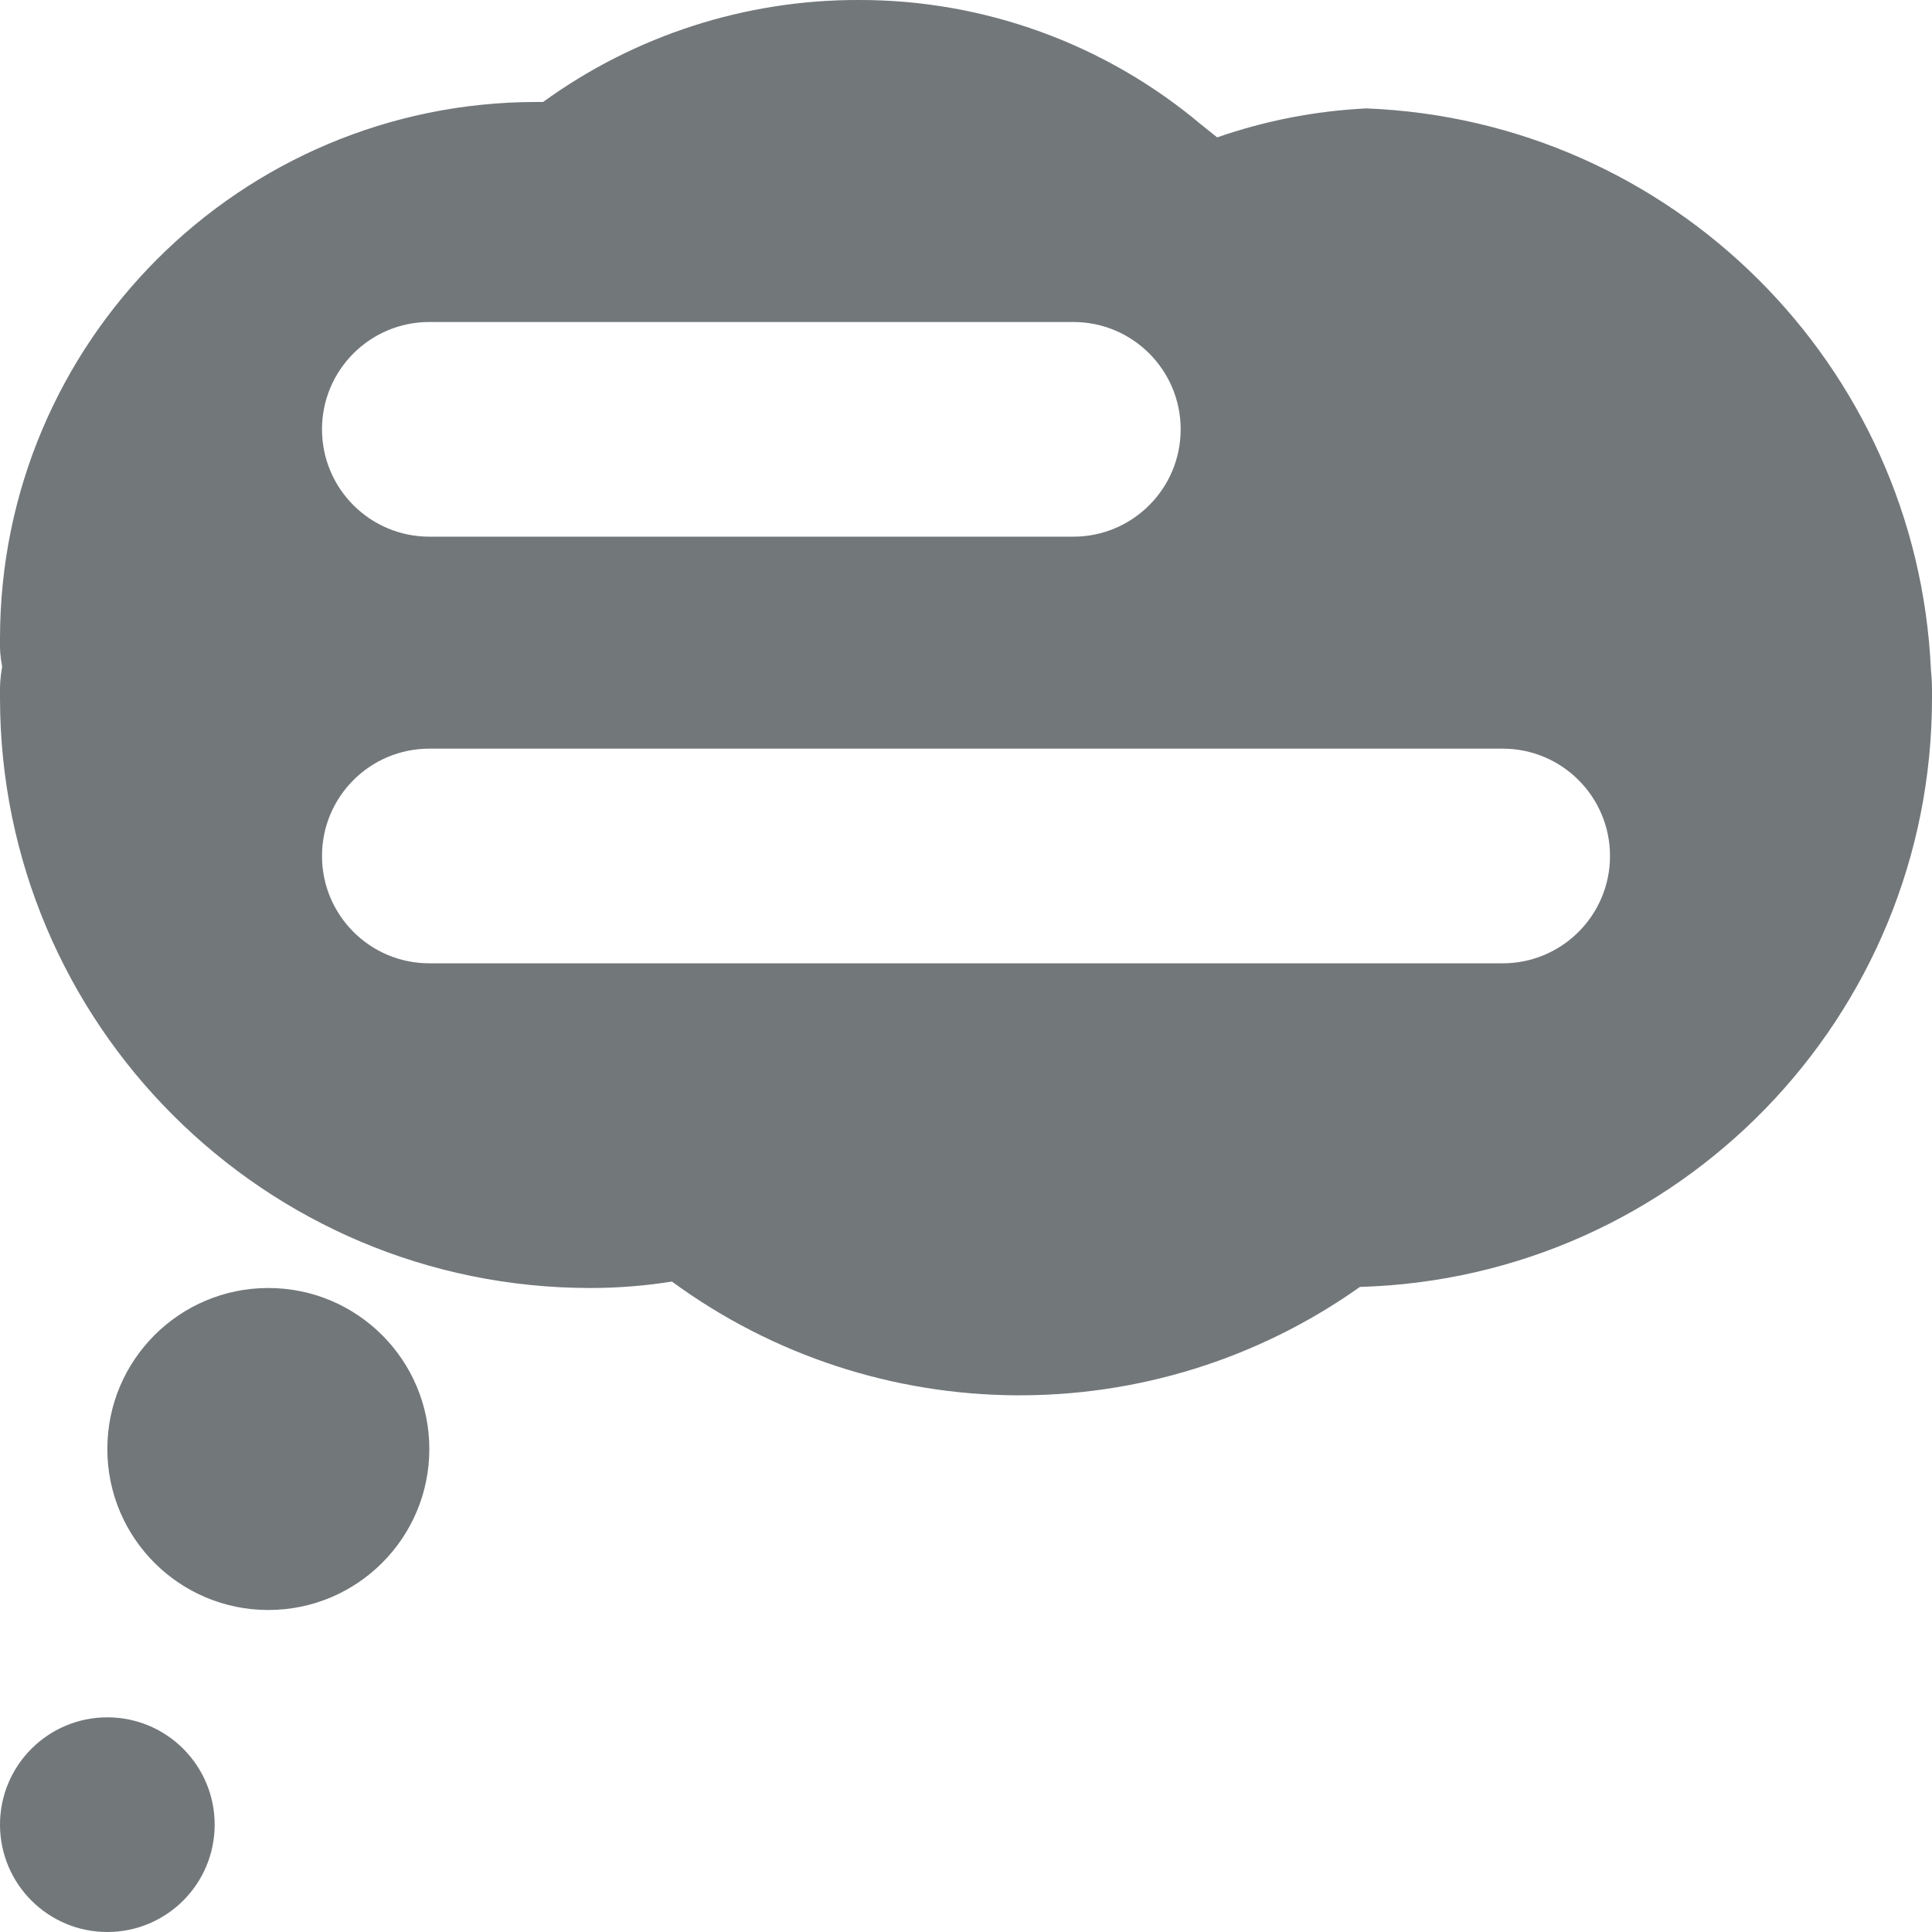
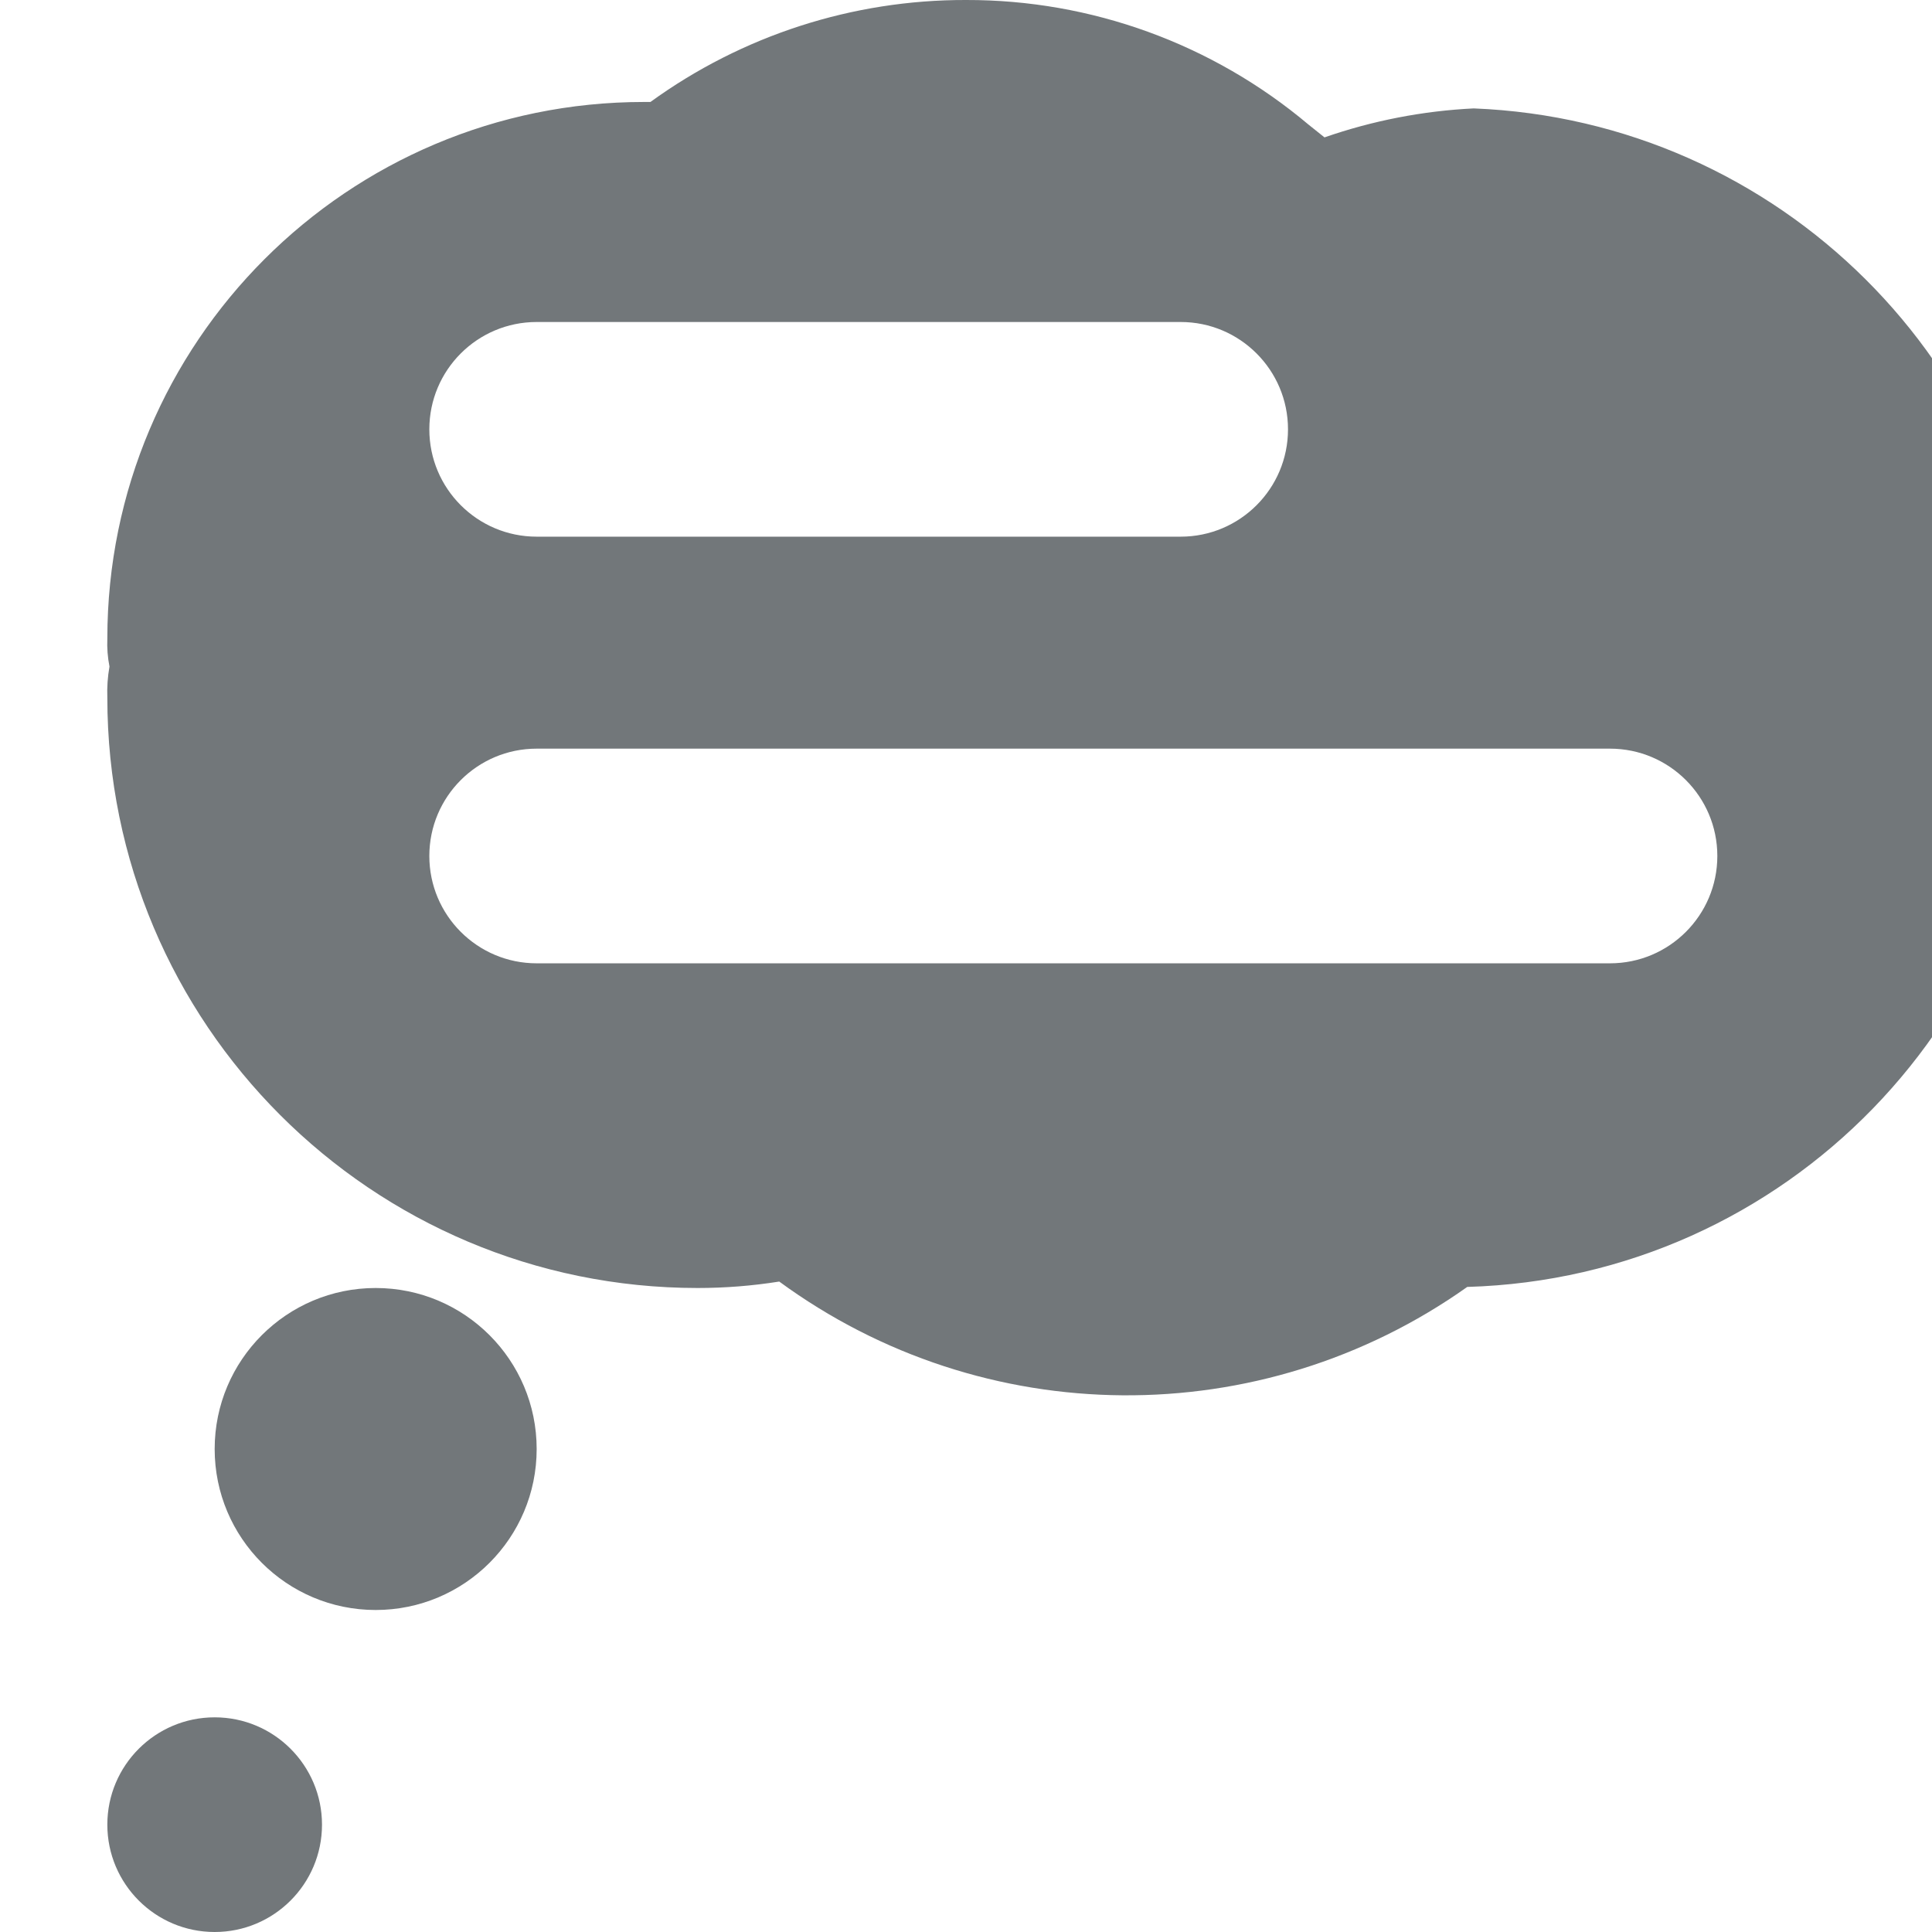
<svg xmlns="http://www.w3.org/2000/svg" height="18" width="18" viewBox="0 0 18 18" mirror-rtl="true">
-   <g transform="translate(-1)" fill="#72777a" fill-rule="evenodd">
+   <g fill="#72777a" fill-rule="evenodd">
    <circle cx="3.5" cy="13.5" r="1.5" />
    <circle cx="2" cy="17" r="1" />
    <path d="M18.99 6.24a5.482 5.482 0 0 0-5.26-5.23 4.966 4.966 0 0 0-1.39.27l-.15-.12A4.936 4.936 0 0 0 9 0a4.987 4.987 0 0 0-2.94.95H6a5 5 0 0 0-5 5 1.1 1.1 0 0 0 .02.26A1.366 1.366 0 0 0 1 6.5 5.5 5.5 0 0 0 6.5 12c.255 0 .509-.02.76-.06a5.481 5.481 0 0 0 6.41.05A5.487 5.487 0 0 0 19 6.5a2.173 2.173 0 0 0-.01-.26zM5 3h6a1 1 0 0 1 0 2H5a1 1 0 1 1 0-2zm10 5.975H5a1 1 0 1 1 0-2h10a1 1 0 0 1 0 2z" />
  </g>
</svg>
